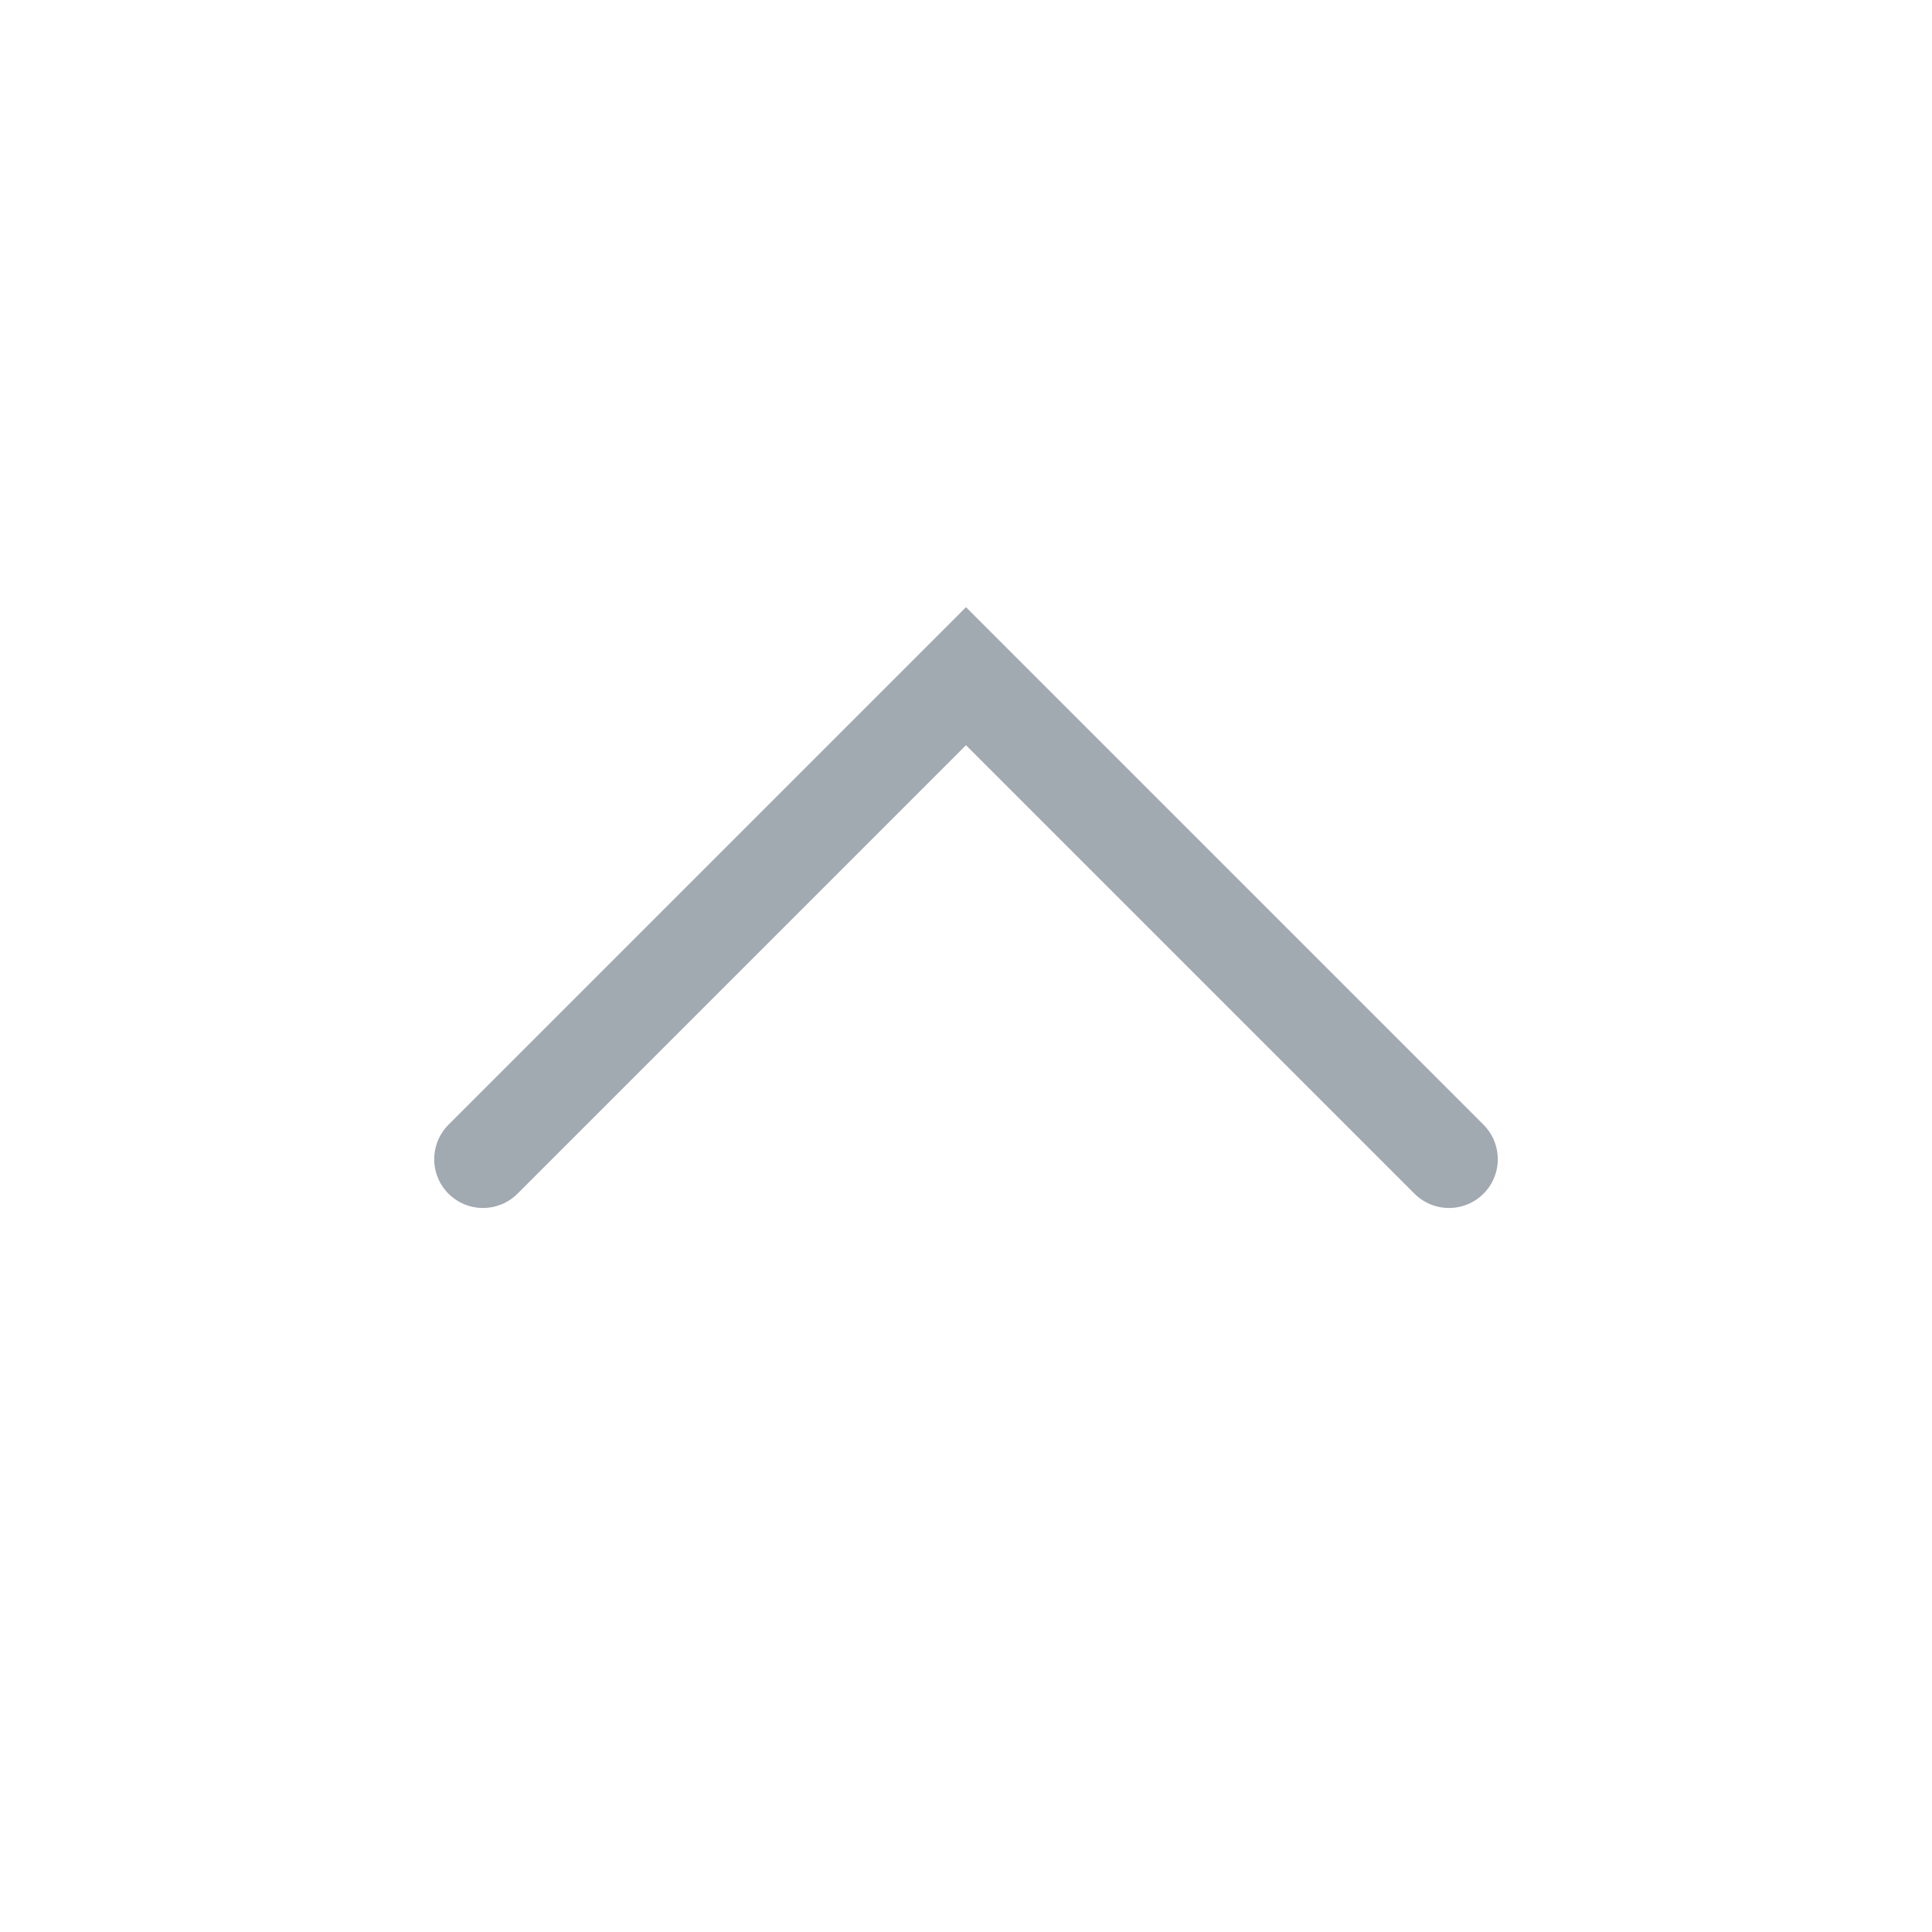
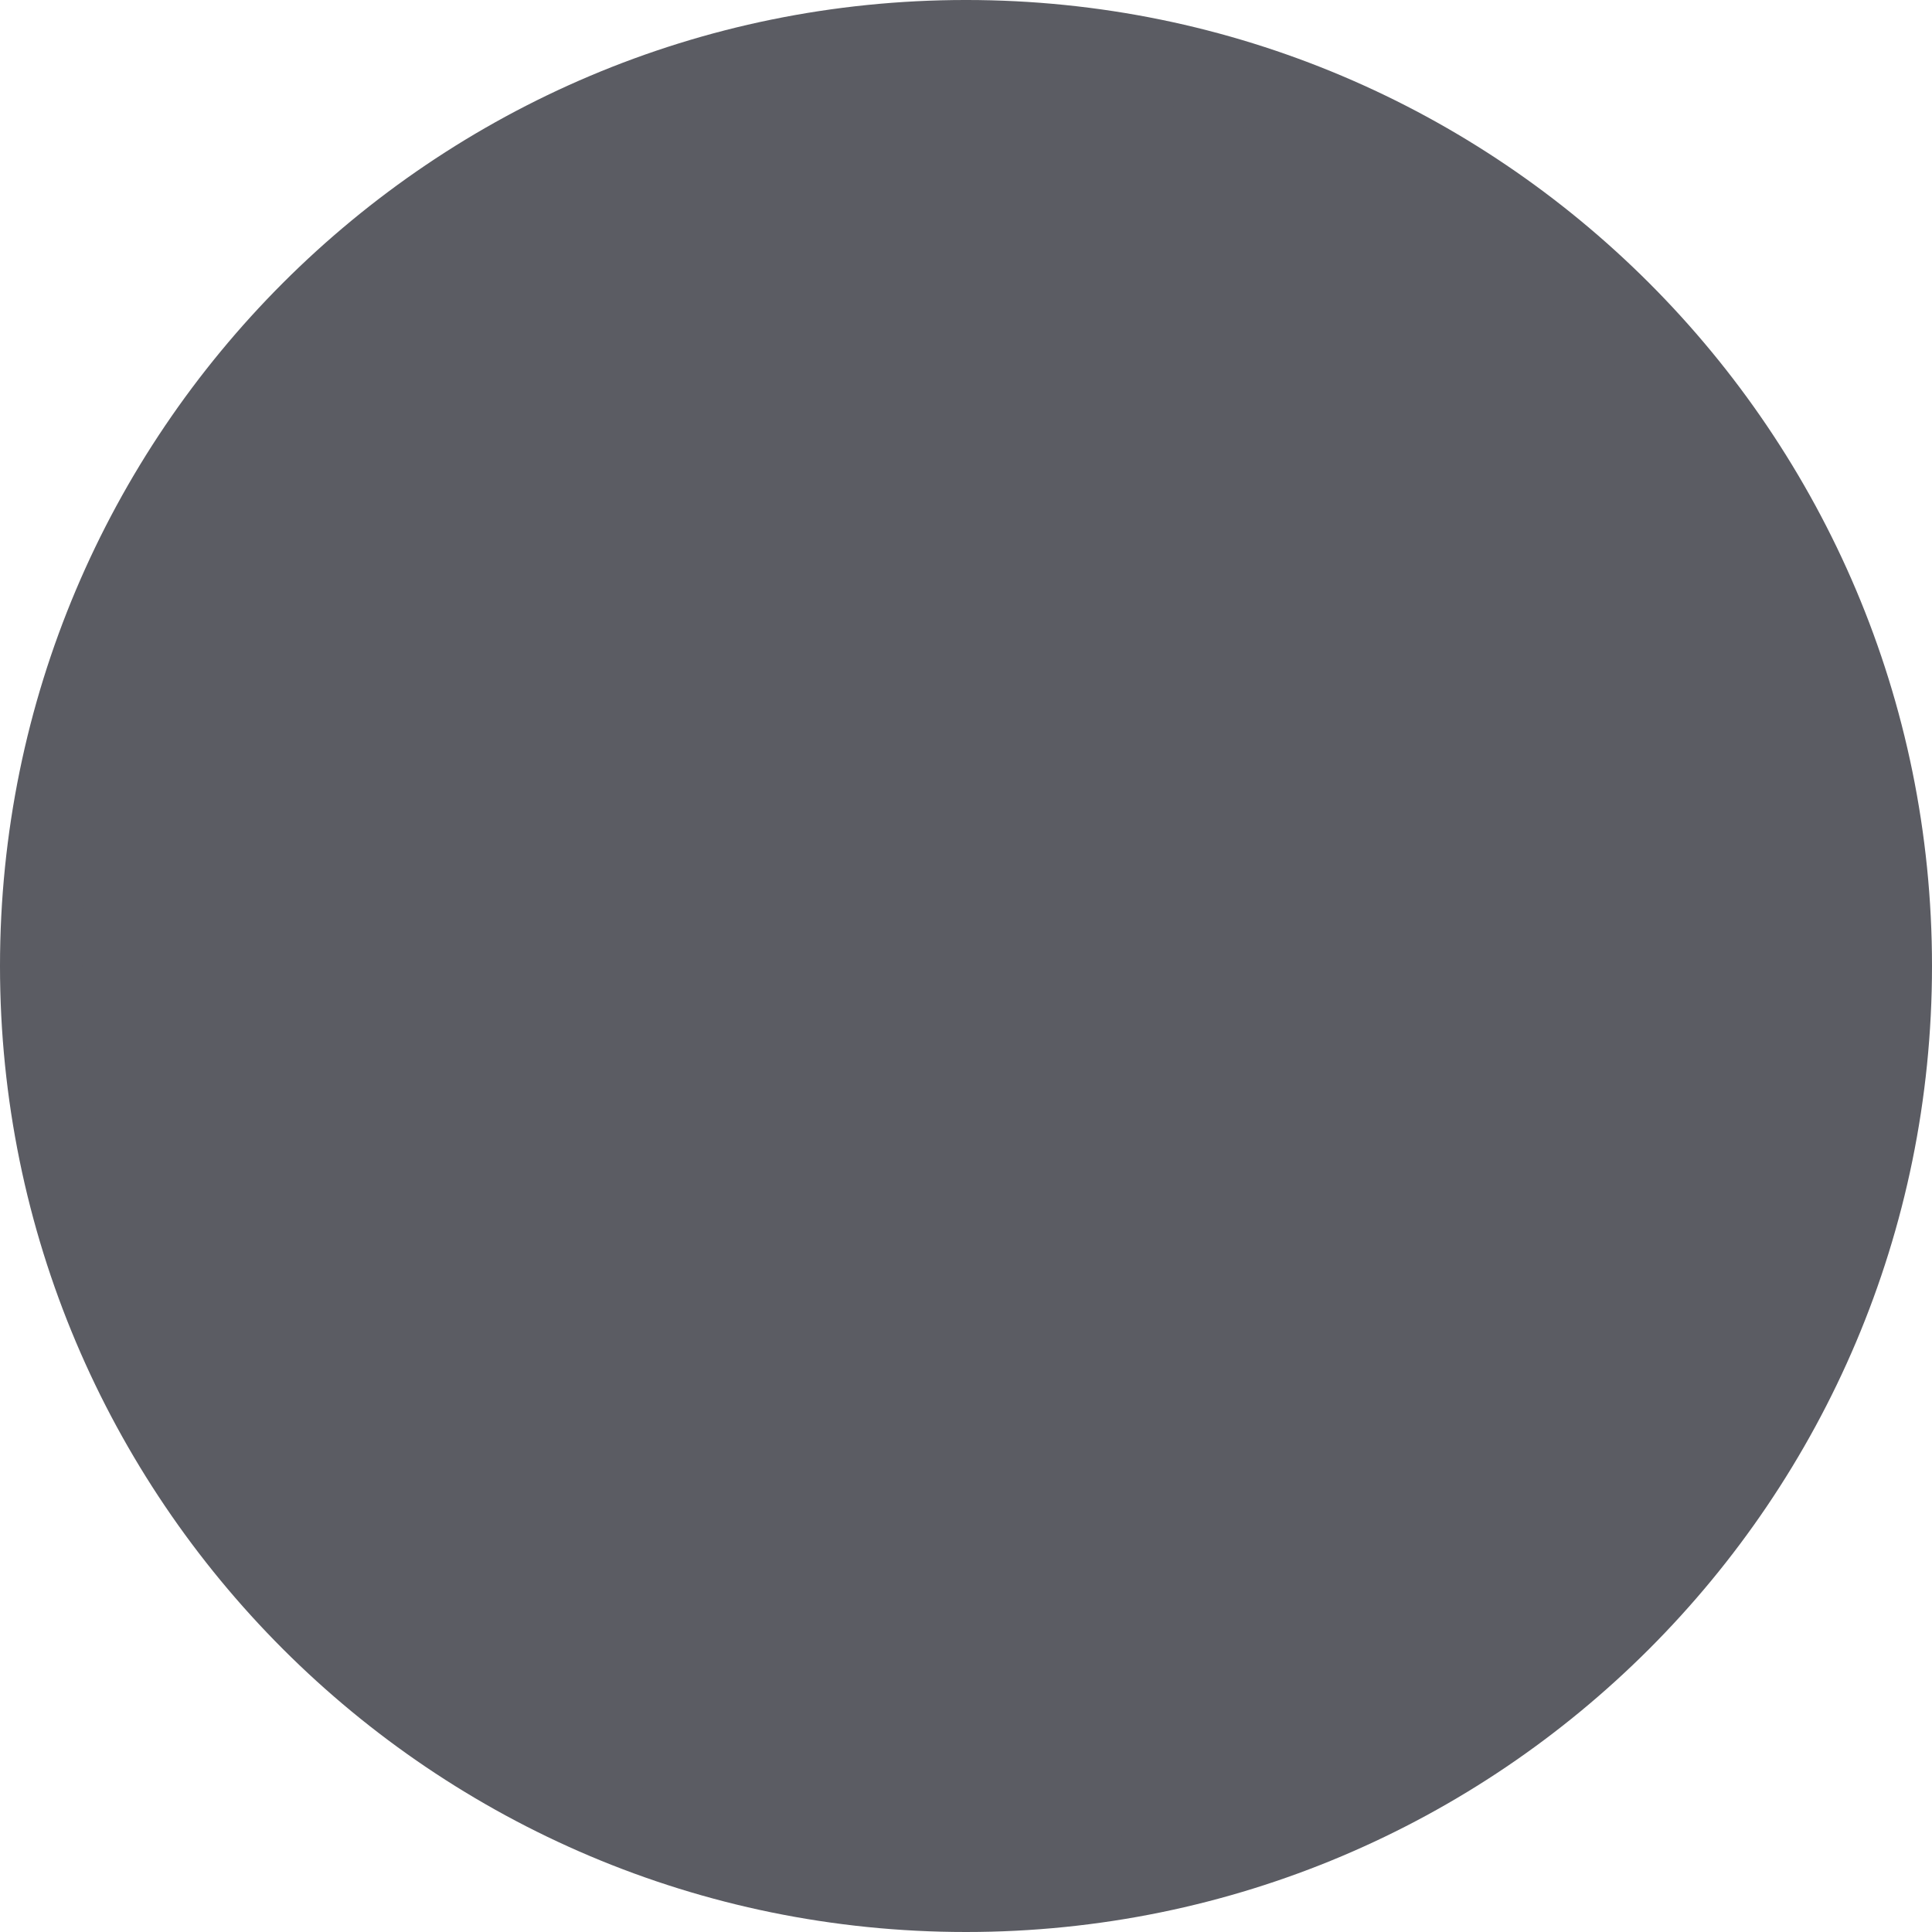
<svg xmlns="http://www.w3.org/2000/svg" viewBox="0 0 50 50" version="1.2" baseProfile="tiny">
  <defs>
</defs>
  <g fill="none" stroke="black" stroke-width="1" fill-rule="evenodd" stroke-linecap="square" stroke-linejoin="bevel">
-     <g fill="none" stroke="#a1a9b1" stroke-opacity="1" stroke-width="1.01" stroke-linecap="round" stroke-linejoin="miter" stroke-miterlimit="2" transform="matrix(2.5,0,0,2.5,2.5,2.5)" font-family="Noto Sans" font-size="10" font-weight="400" font-style="normal">
-       <polyline fill="none" vector-effect="none" points="4,11 9,6 14,11 " />
+     <g fill="#5b5c63" fill-opacity="1" stroke="none" transform="matrix(0.0548323,0,0,-0.0548325,48.025,93.2491)" font-family="Noto Sans" font-size="10" font-weight="400" font-style="normal">
+       <path vector-effect="none" fill-rule="evenodd" d="M-419.917,788.749 C-168.11,788.749 36.019,992.875 36.019,1244.68 C36.019,1496.49 -168.11,1700.62 -419.917,1700.62 C-671.722,1700.62 -875.852,1496.49 -875.852,1244.68 C-875.852,992.875 -671.722,788.749 -419.917,788.749 " />
+     </g>
+     <g fill="#5b5c63" fill-opacity="1" stroke="none" transform="matrix(0.0548323,0,0,-0.0548325,48.025,93.2491)" font-family="Noto Sans" font-size="10" font-weight="400" font-style="normal">
+       <path vector-effect="none" fill-rule="evenodd" d="M-419.917,827.525 C-189.527,827.525 -2.757,1014.29 -2.757,1244.68 C-2.757,1475.07 -189.527,1661.84 -419.917,1661.84 C-650.305,1661.84 -837.076,1475.07 -837.076,1244.68 C-837.076,1014.29 -650.305,827.525 -419.917,827.525 " />
    </g>
    <g fill="none" stroke="#000000" stroke-opacity="1" stroke-width="1" stroke-linecap="square" stroke-linejoin="bevel" transform="matrix(1,0,0,1,0,0)" font-family="Noto Sans" font-size="10" font-weight="400" font-style="normal">
</g>
  </g>
</svg>
